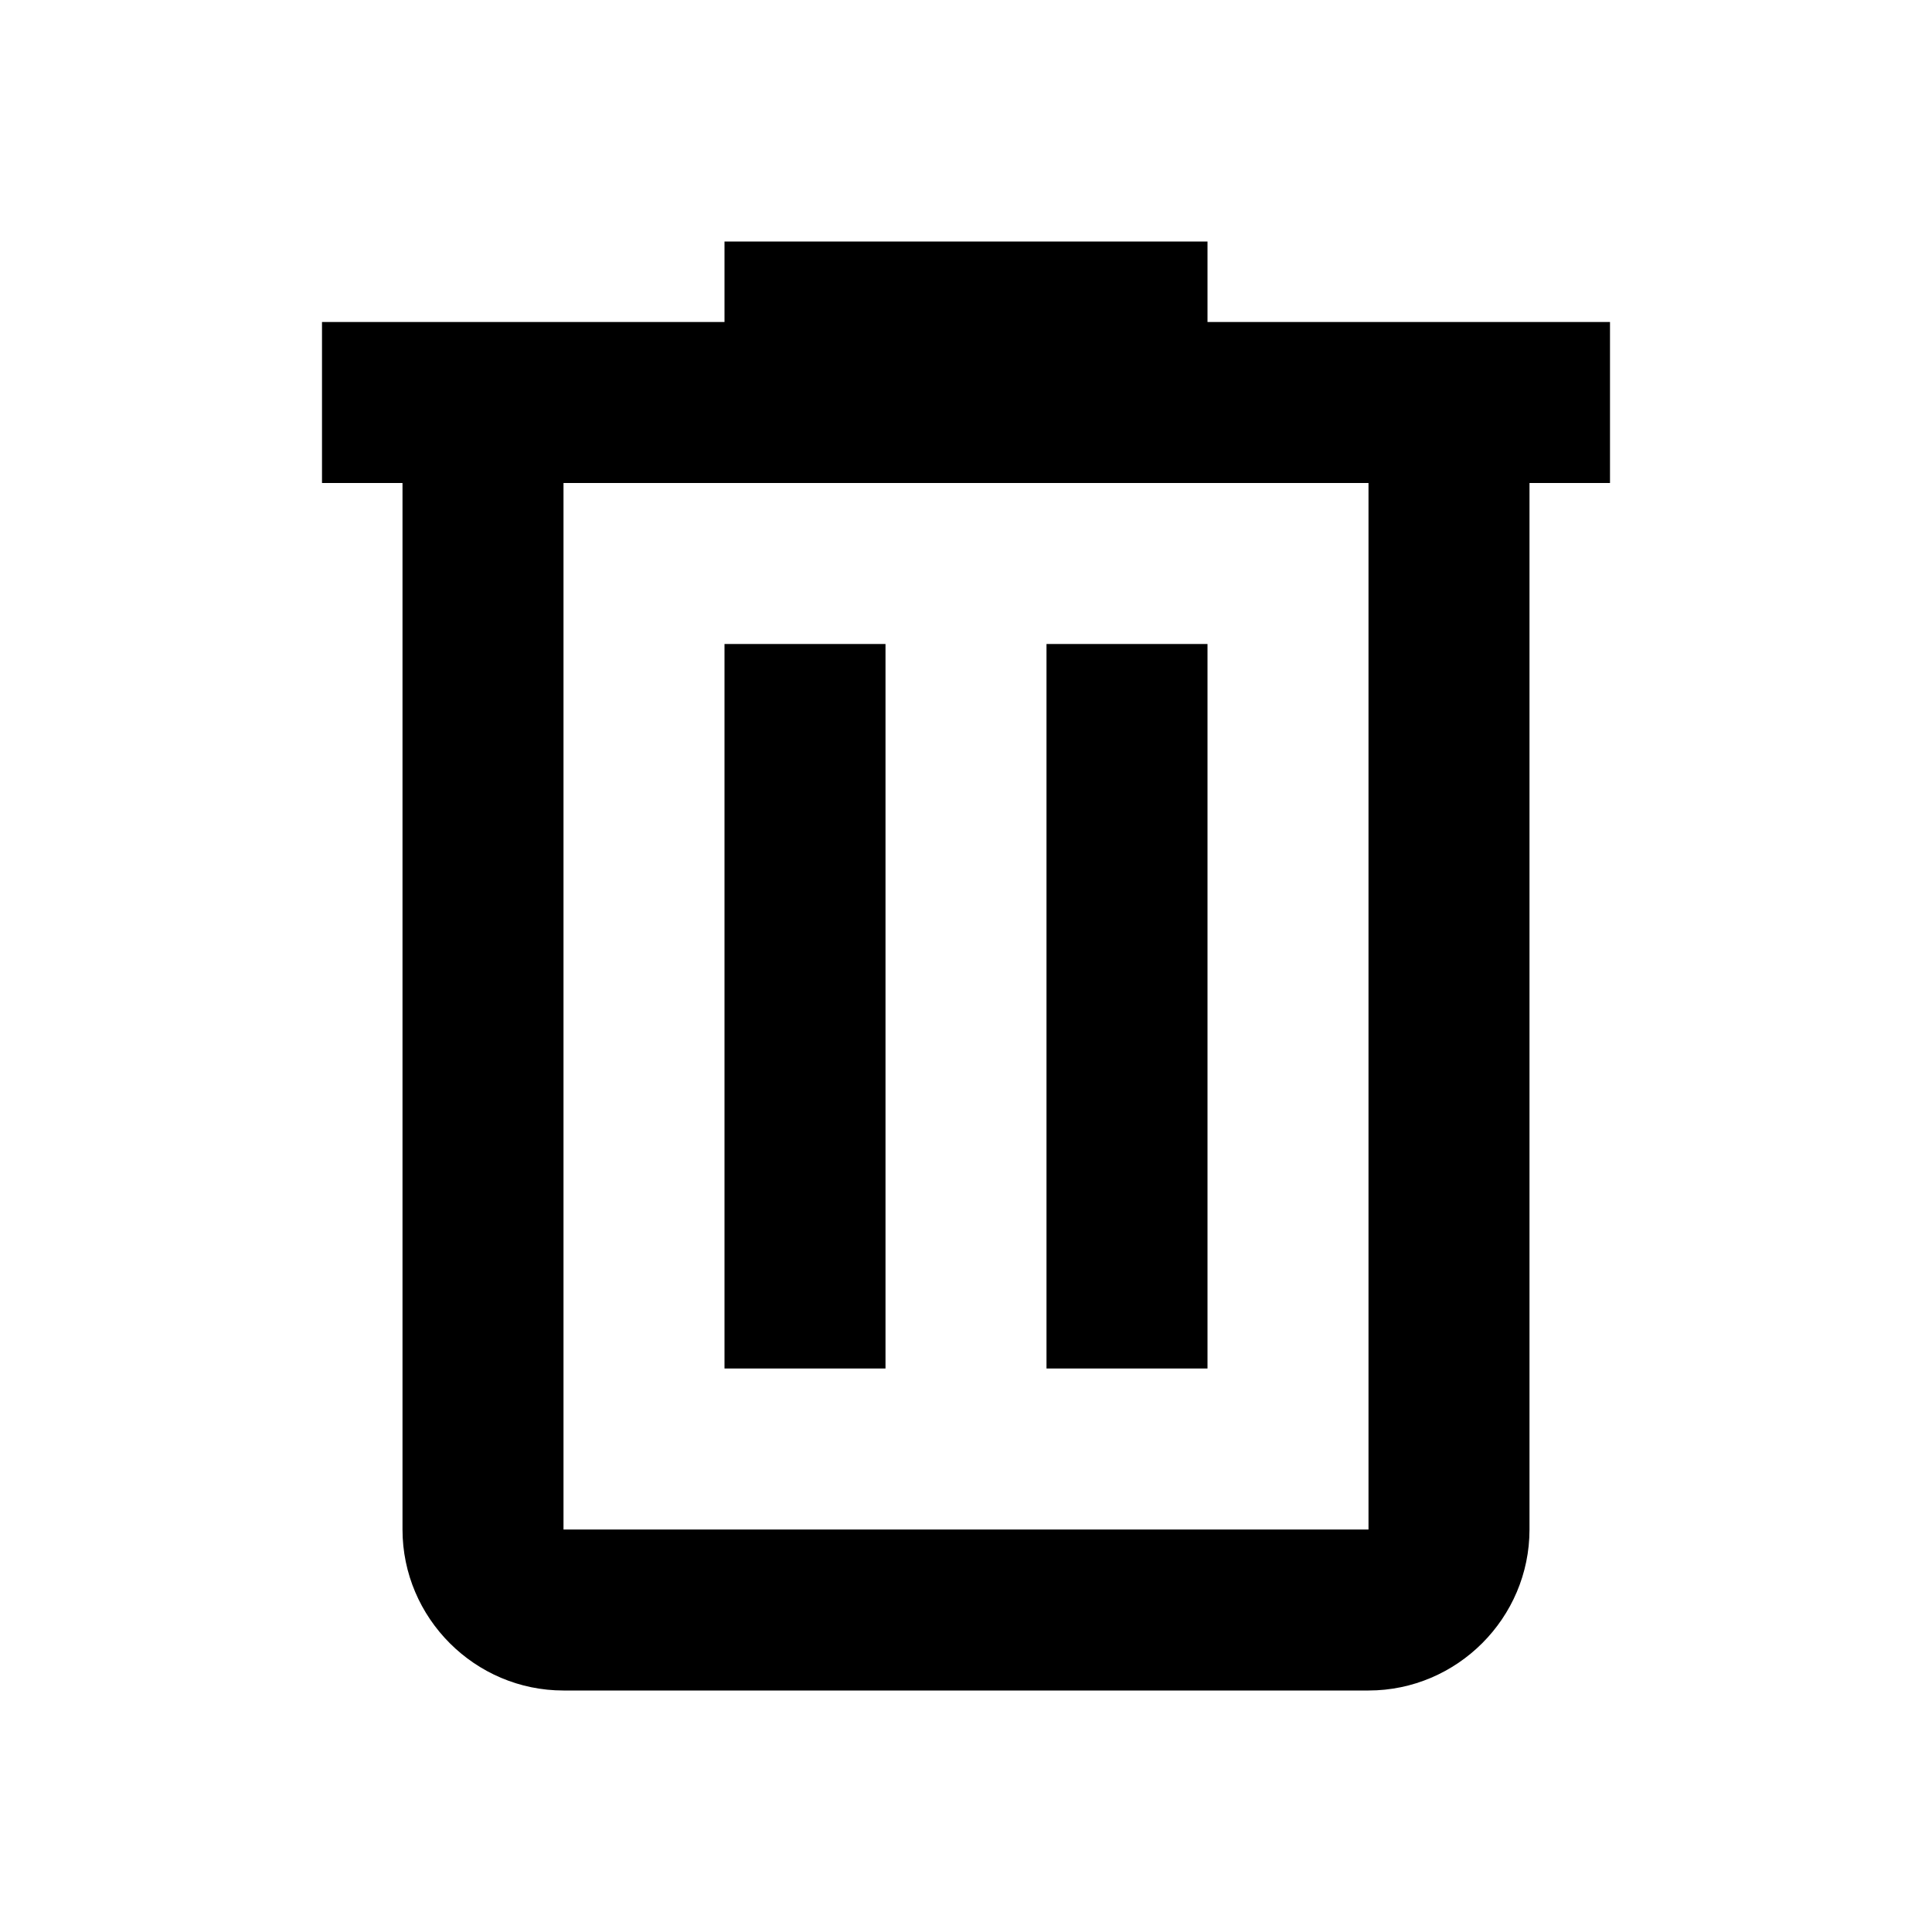
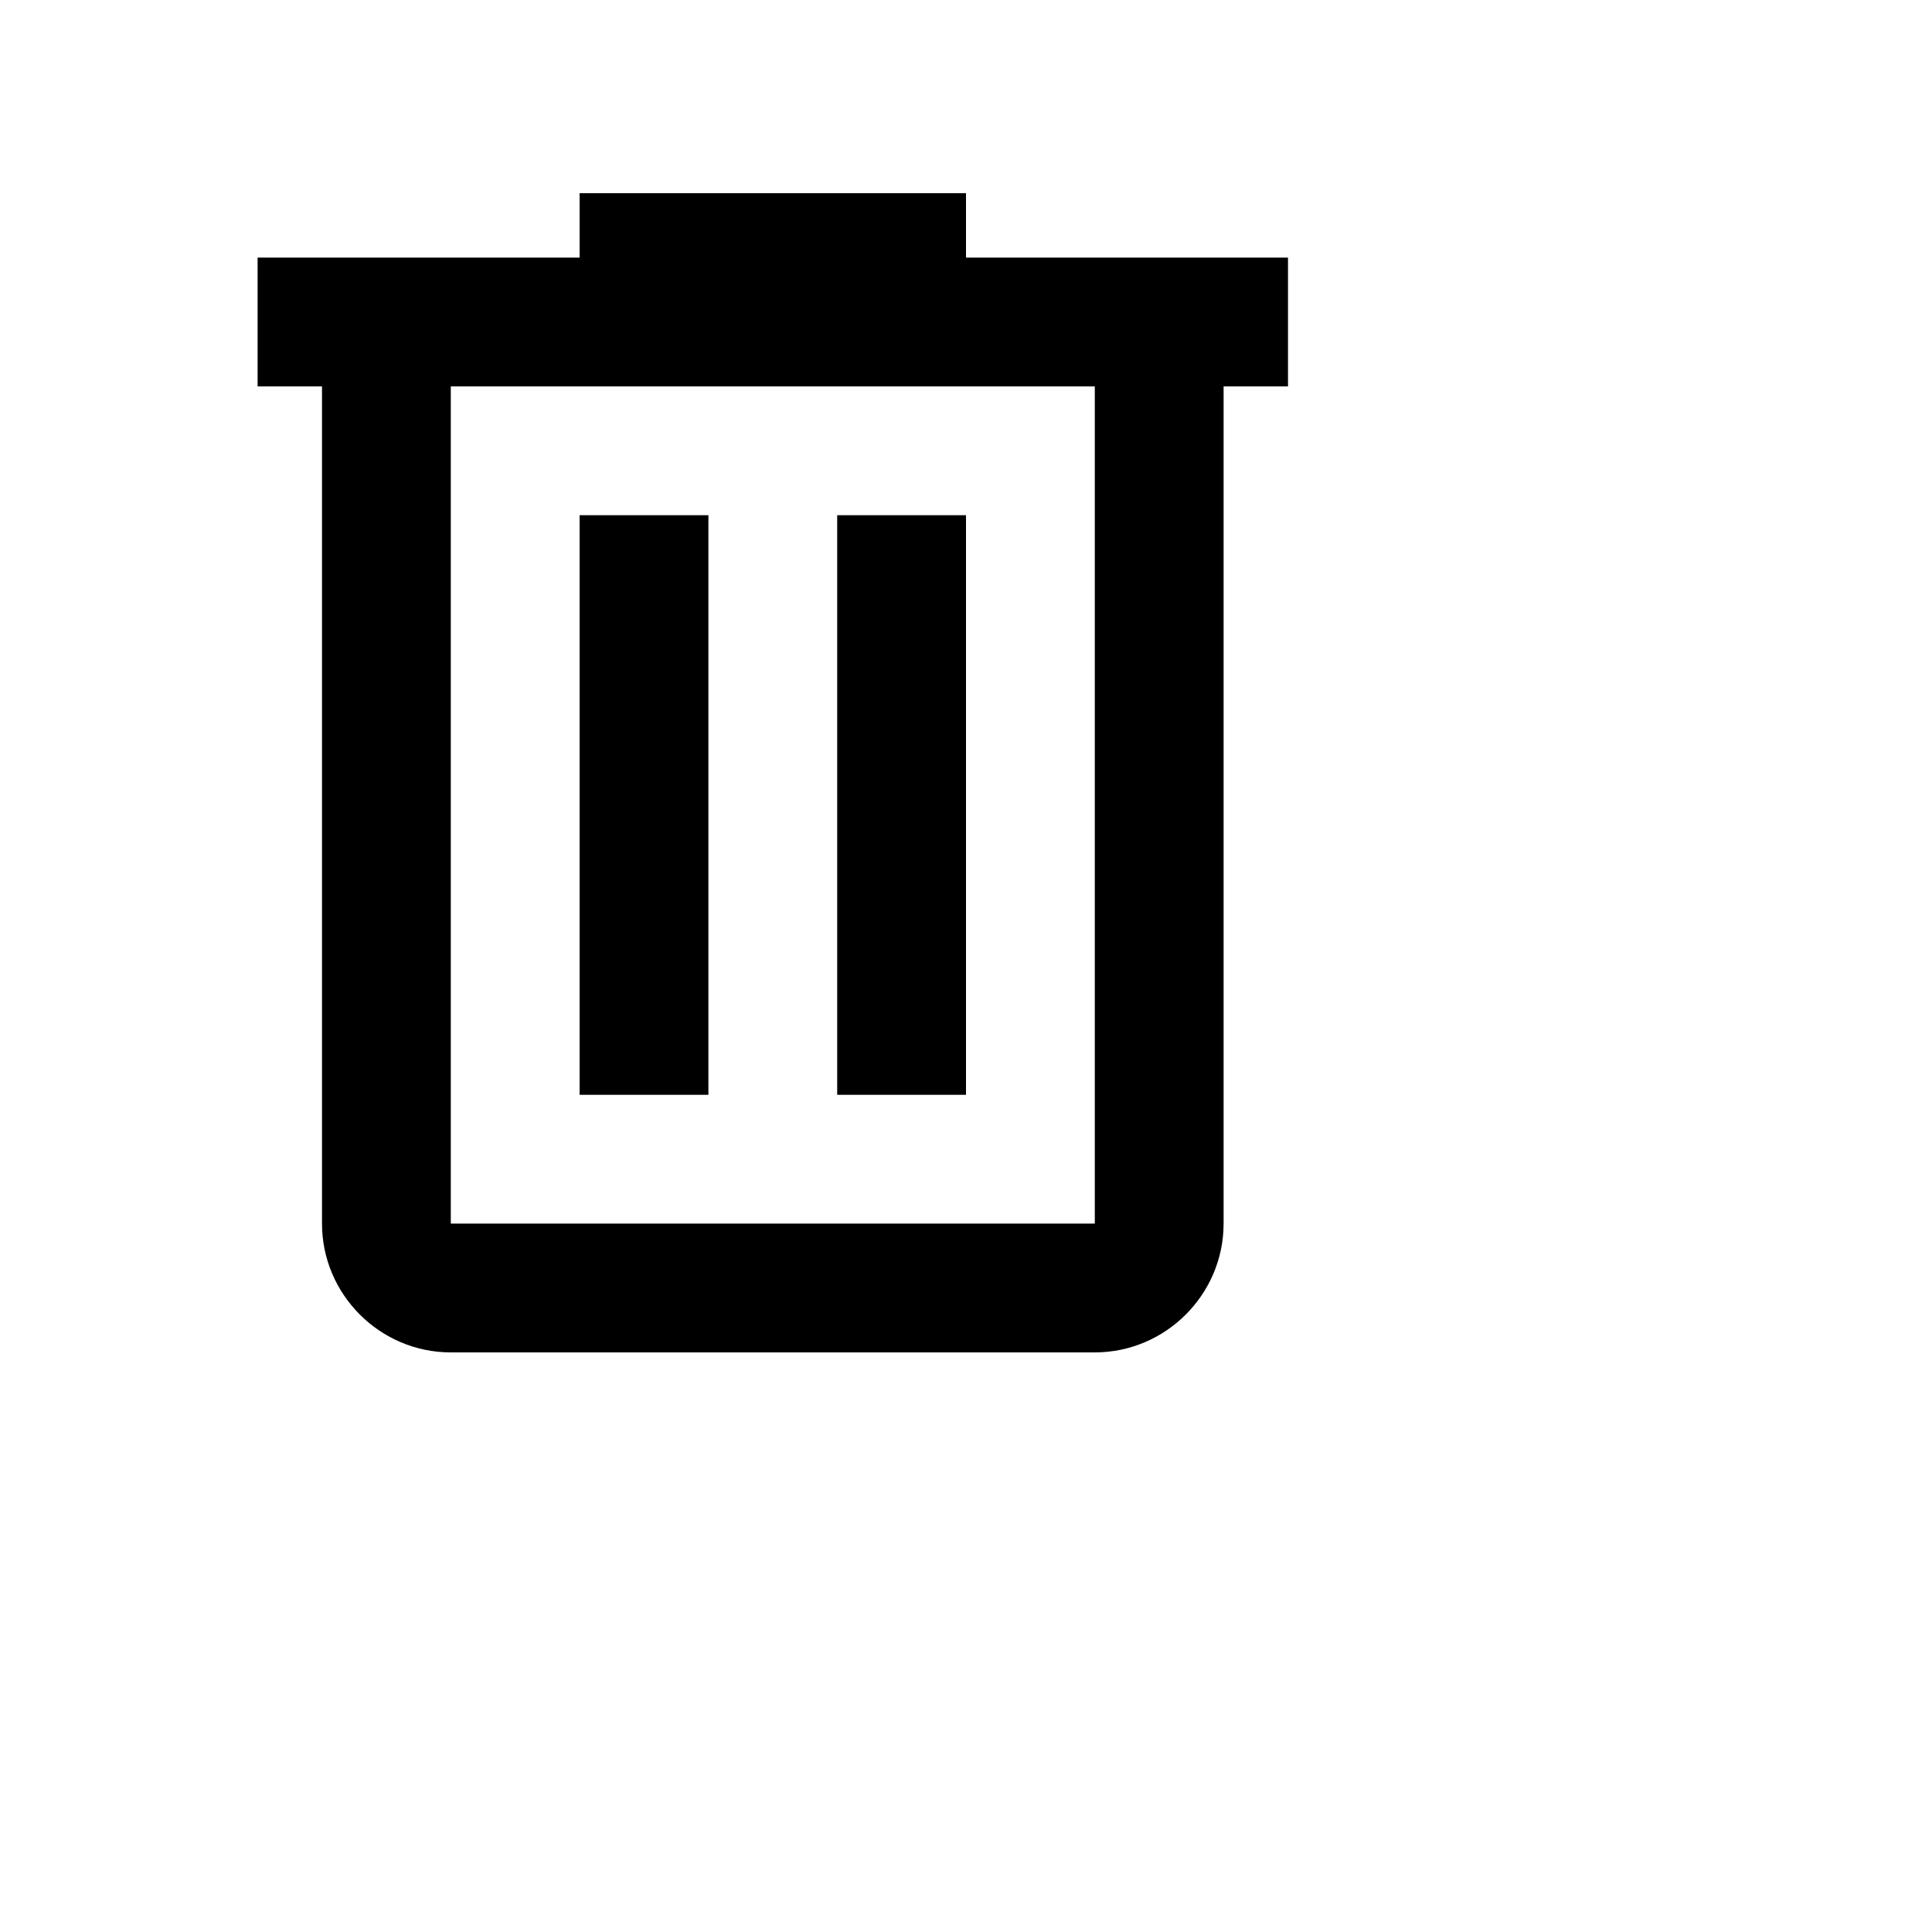
- <svg xmlns="http://www.w3.org/2000/svg" width="24" height="24" viewBox="0 0 24 24">
+ <svg xmlns="http://www.w3.org/2000/svg" width="30" height="30" viewBox="0 0 30 30">
  <path d="M15 4V3H9v1H4v2h1v13c0 1.1.9 2 2 2h10c1.1 0 2-.9 2-2V6h1V4h-5zm2 15H7V6h10v13z" />
  <path d="M9 8h2v9H9zm4 0h2v9h-2z" />
</svg>
